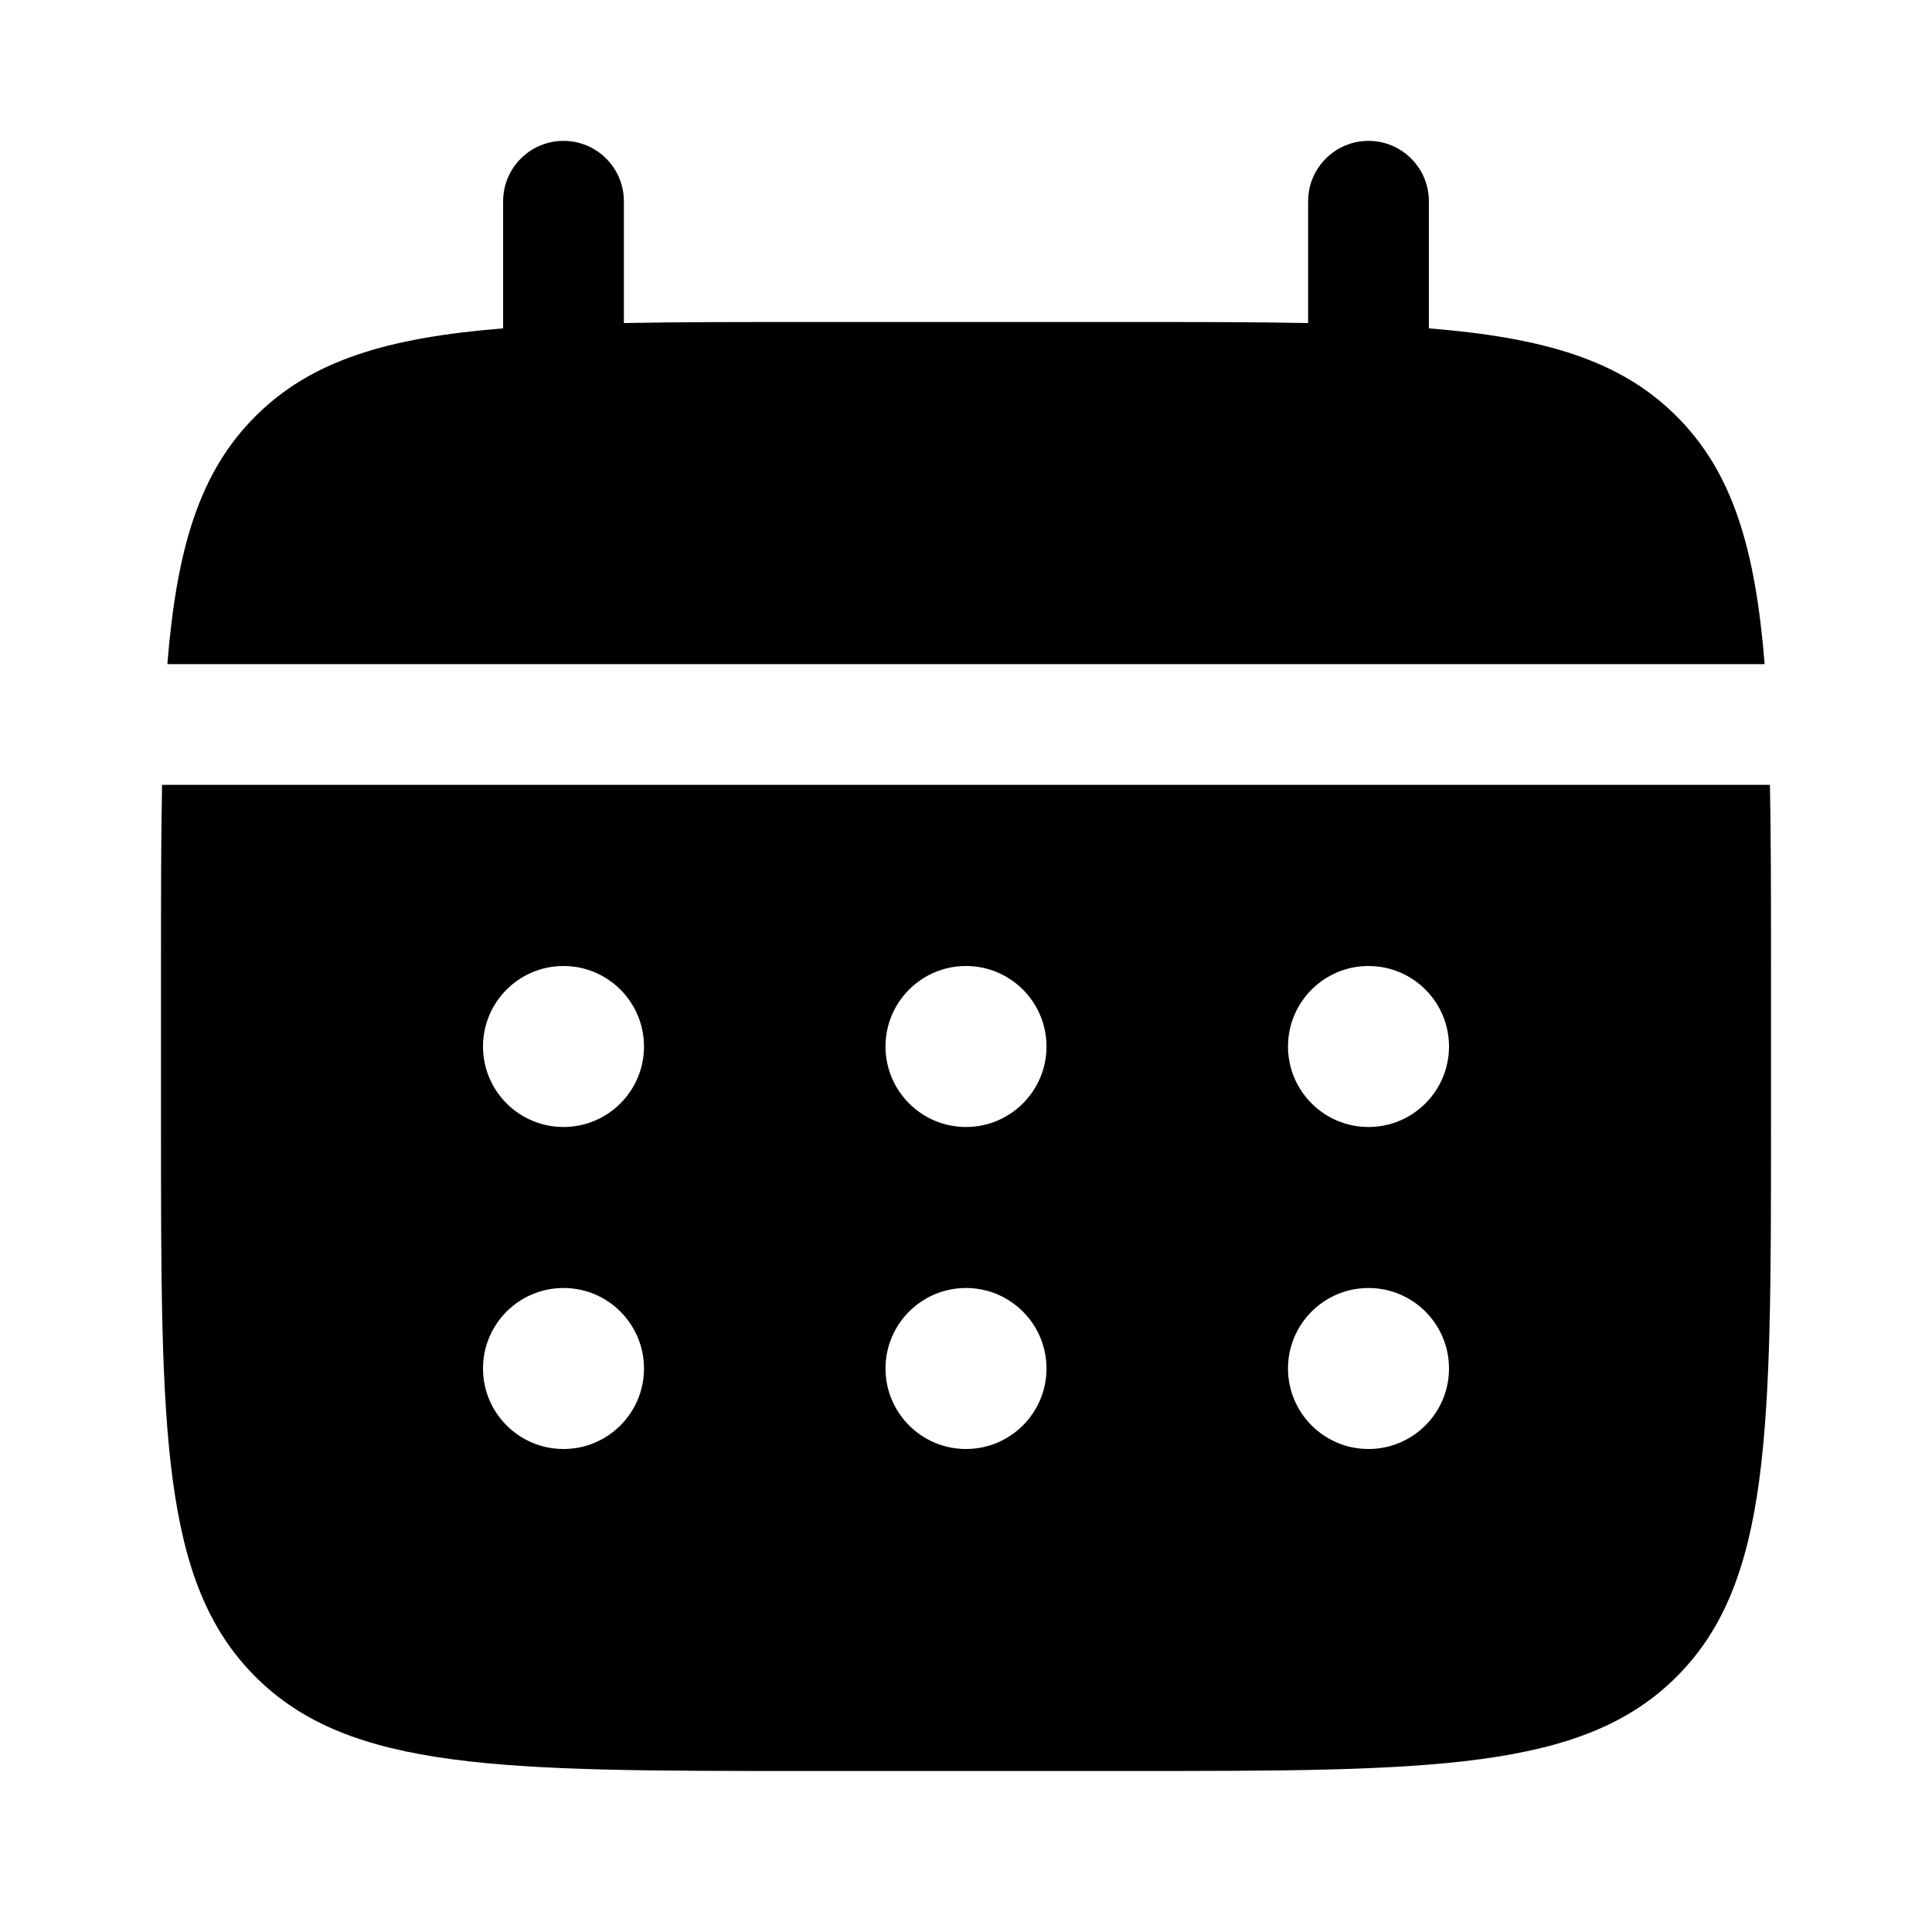
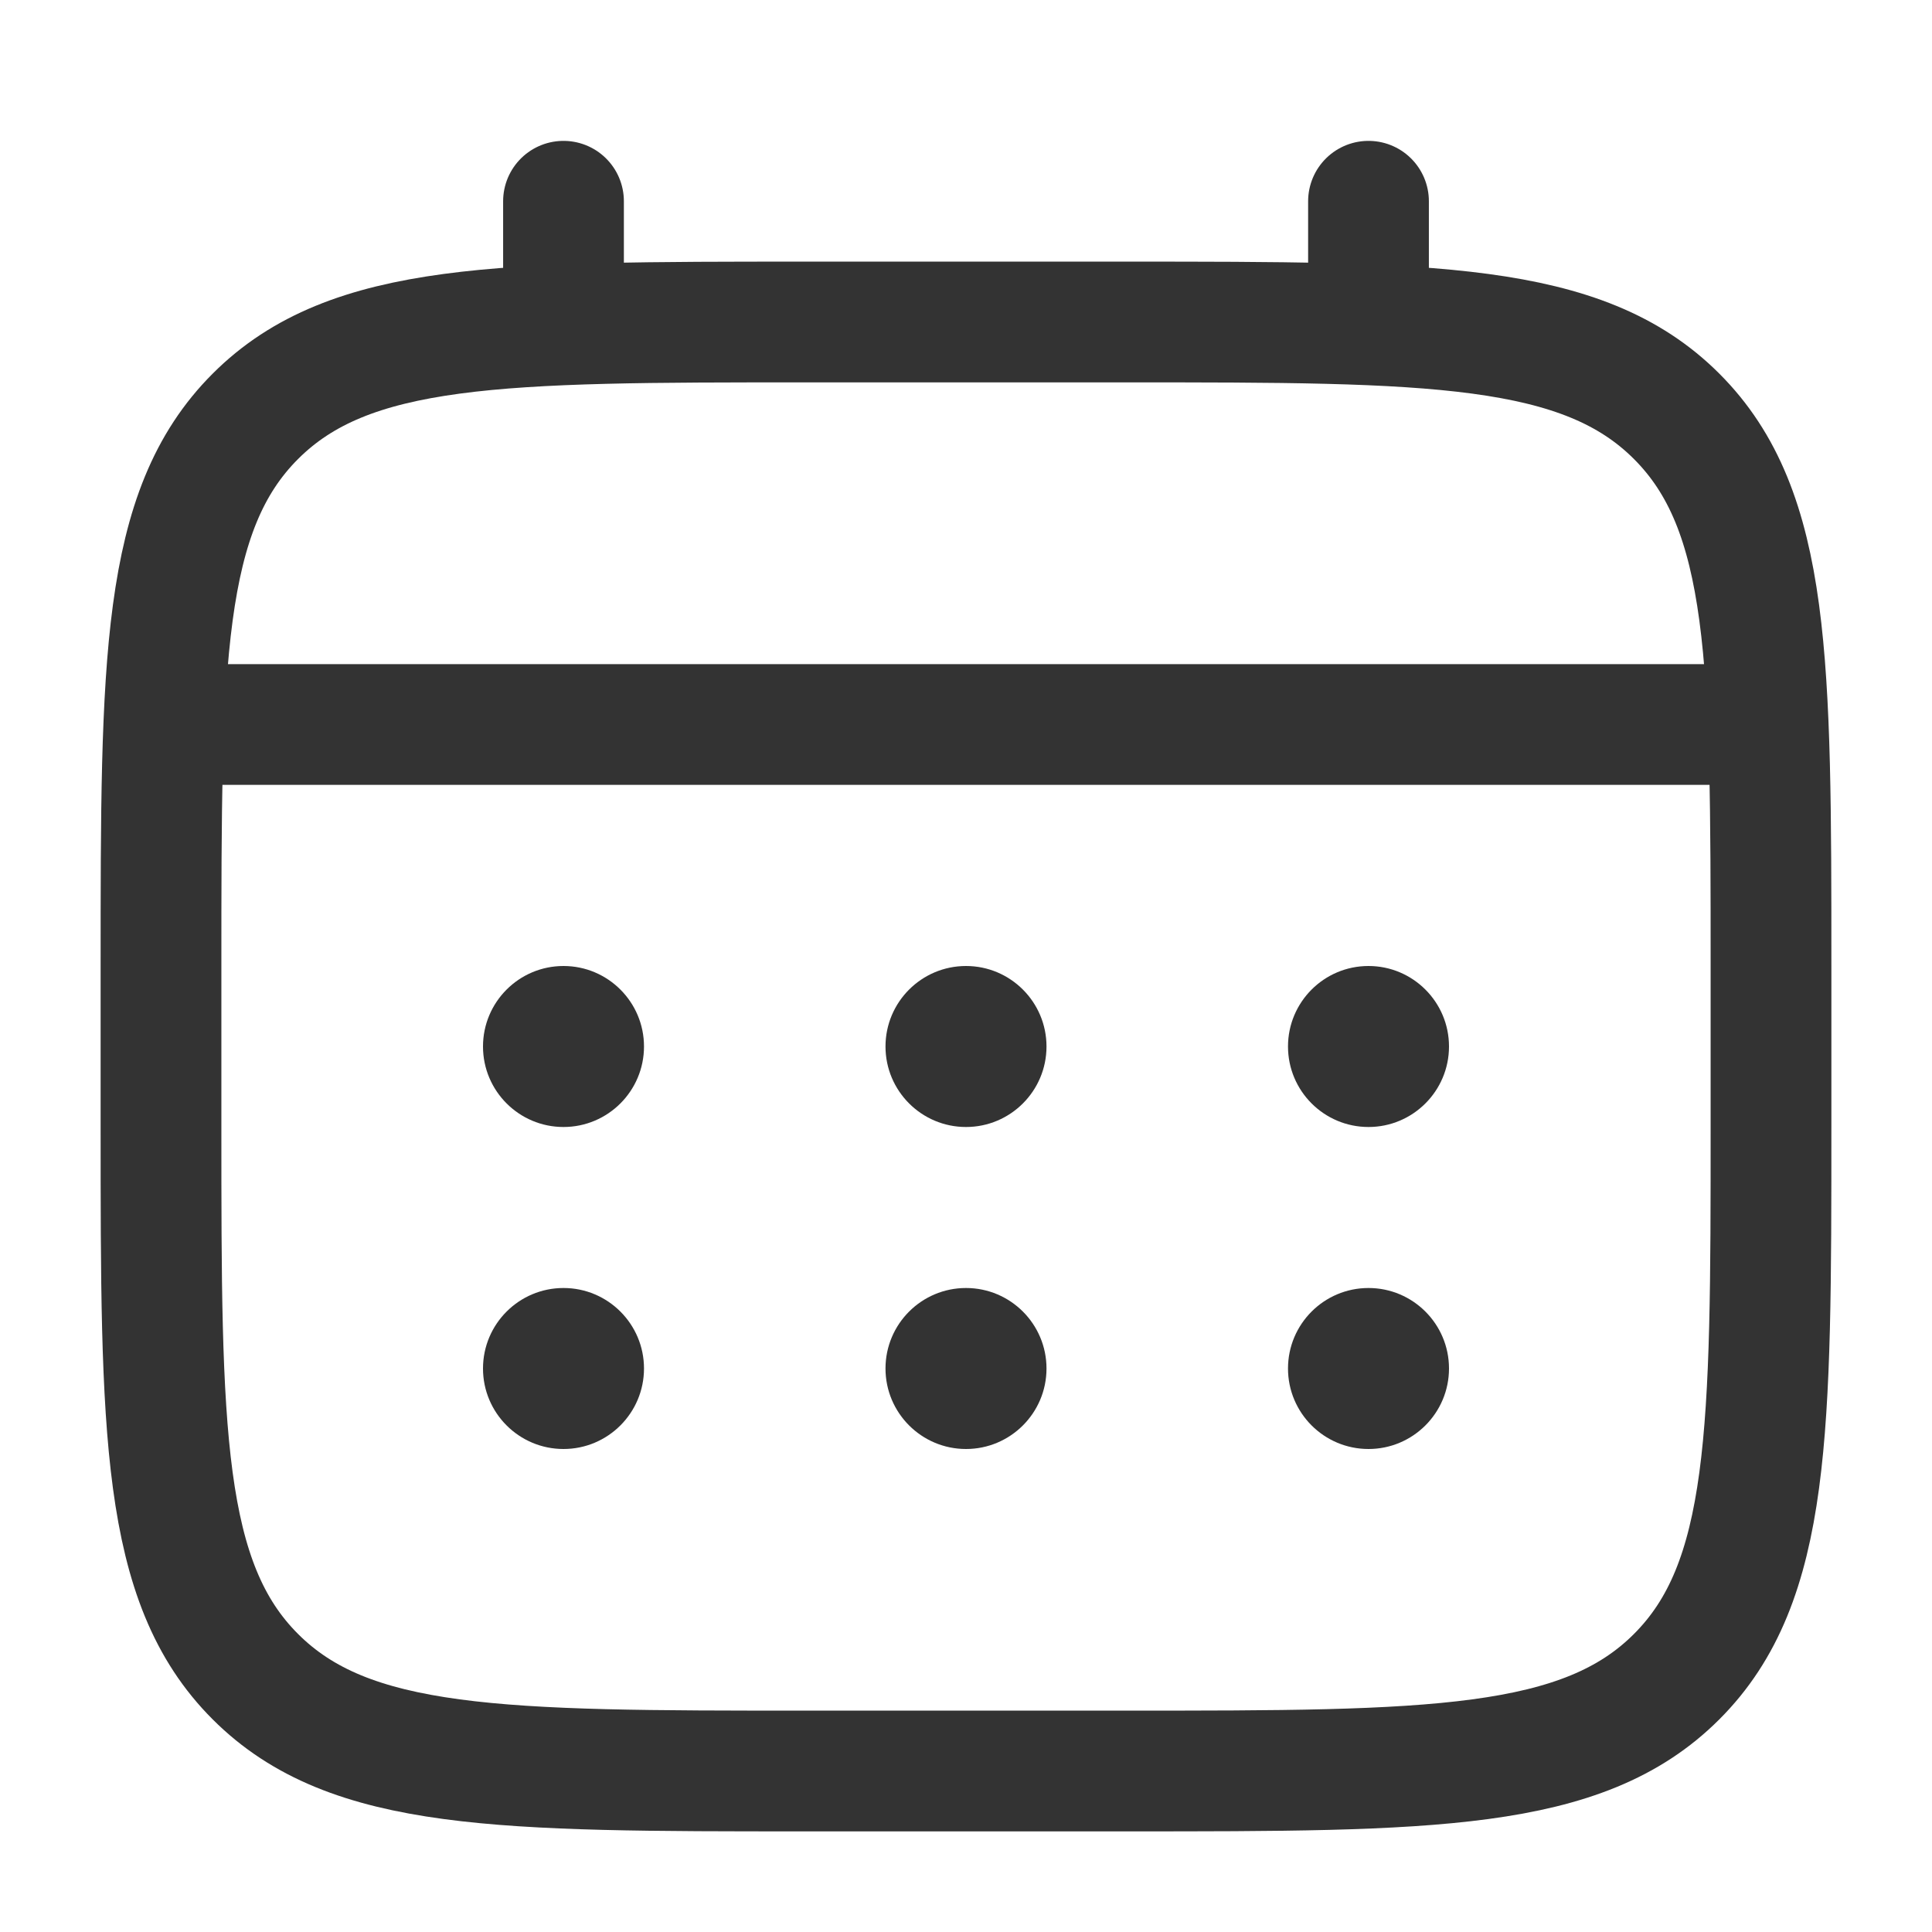
- <svg xmlns="http://www.w3.org/2000/svg" width="24" height="24" viewBox="0 0 24 24">
-   <path d="M7.75 2.5C7.75 2.086 7.414 1.75 7 1.75C6.586 1.75 6.25 2.086 6.25 2.5V4.079C4.811 4.195 3.866 4.477 3.172 5.172C2.477 5.866 2.195 6.811 2.079 8.25H21.921C21.805 6.811 21.523 5.866 20.828 5.172C20.134 4.477 19.189 4.195 17.75 4.079V2.5C17.75 2.086 17.414 1.75 17 1.75C16.586 1.75 16.25 2.086 16.25 2.5V4.013C15.585 4 14.839 4 14 4H10C9.161 4 8.415 4 7.75 4.013V2.5Z" />
-   <path fill-rule="evenodd" clip-rule="evenodd" d="M2 12C2 11.161 2 10.415 2.013 9.75H21.987C22 10.415 22 11.161 22 12V14C22 17.771 22 19.657 20.828 20.828C19.657 22 17.771 22 14 22H10C6.229 22 4.343 22 3.172 20.828C2 19.657 2 17.771 2 14V12ZM17 14C17.552 14 18 13.552 18 13C18 12.448 17.552 12 17 12C16.448 12 16 12.448 16 13C16 13.552 16.448 14 17 14ZM17 18C17.552 18 18 17.552 18 17C18 16.448 17.552 16 17 16C16.448 16 16 16.448 16 17C16 17.552 16.448 18 17 18ZM13 13C13 13.552 12.552 14 12 14C11.448 14 11 13.552 11 13C11 12.448 11.448 12 12 12C12.552 12 13 12.448 13 13ZM13 17C13 17.552 12.552 18 12 18C11.448 18 11 17.552 11 17C11 16.448 11.448 16 12 16C12.552 16 13 16.448 13 17ZM7 14C7.552 14 8 13.552 8 13C8 12.448 7.552 12 7 12C6.448 12 6 12.448 6 13C6 13.552 6.448 14 7 14ZM7 18C7.552 18 8 17.552 8 17C8 16.448 7.552 16 7 16C6.448 16 6 16.448 6 17C6 17.552 6.448 18 7 18Z" />
+ <svg xmlns="http://www.w3.org/2000/svg" width="24" height="24" viewBox="0 0 24 24" fill="none">
+   <path d="M2 12C2 8.229 2 6.343 3.172 5.172C4.343 4 6.229 4 10 4H14C17.771 4 19.657 4 20.828 5.172C22 6.343 22 8.229 22 12V14C22 17.771 22 19.657 20.828 20.828C19.657 22 17.771 22 14 22H10C6.229 22 4.343 22 3.172 20.828C2 19.657 2 17.771 2 14V12Z" stroke="#333333" stroke-width="1.5" />
+   <path d="M7 4V2.5" stroke="#333333" stroke-width="1.5" stroke-linecap="round" />
+   <path d="M17 4V2.5" stroke="#333333" stroke-width="1.5" stroke-linecap="round" />
+   <path d="M2.5 9H21.5" stroke="#333333" stroke-width="1.5" stroke-linecap="round" />
+   <path d="M18 17C18 17.552 17.552 18 17 18C16.448 18 16 17.552 16 17C16 16.448 16.448 16 17 16C17.552 16 18 16.448 18 17Z" fill="#333333" />
+   <path d="M18 13C18 13.552 17.552 14 17 14C16.448 14 16 13.552 16 13C16 12.448 16.448 12 17 12C17.552 12 18 12.448 18 13Z" fill="#333333" />
+   <path d="M13 17C13 17.552 12.552 18 12 18C11.448 18 11 17.552 11 17C11 16.448 11.448 16 12 16C12.552 16 13 16.448 13 17Z" fill="#333333" />
+   <path d="M13 13C13 13.552 12.552 14 12 14C11.448 14 11 13.552 11 13C11 12.448 11.448 12 12 12C12.552 12 13 12.448 13 13Z" fill="#333333" />
+   <path d="M8 17C8 17.552 7.552 18 7 18C6.448 18 6 17.552 6 17C6 16.448 6.448 16 7 16C7.552 16 8 16.448 8 17Z" fill="#333333" />
+   <path d="M8 13C8 13.552 7.552 14 7 14C6.448 14 6 13.552 6 13C6 12.448 6.448 12 7 12C7.552 12 8 12.448 8 13Z" fill="#333333" />
</svg>
